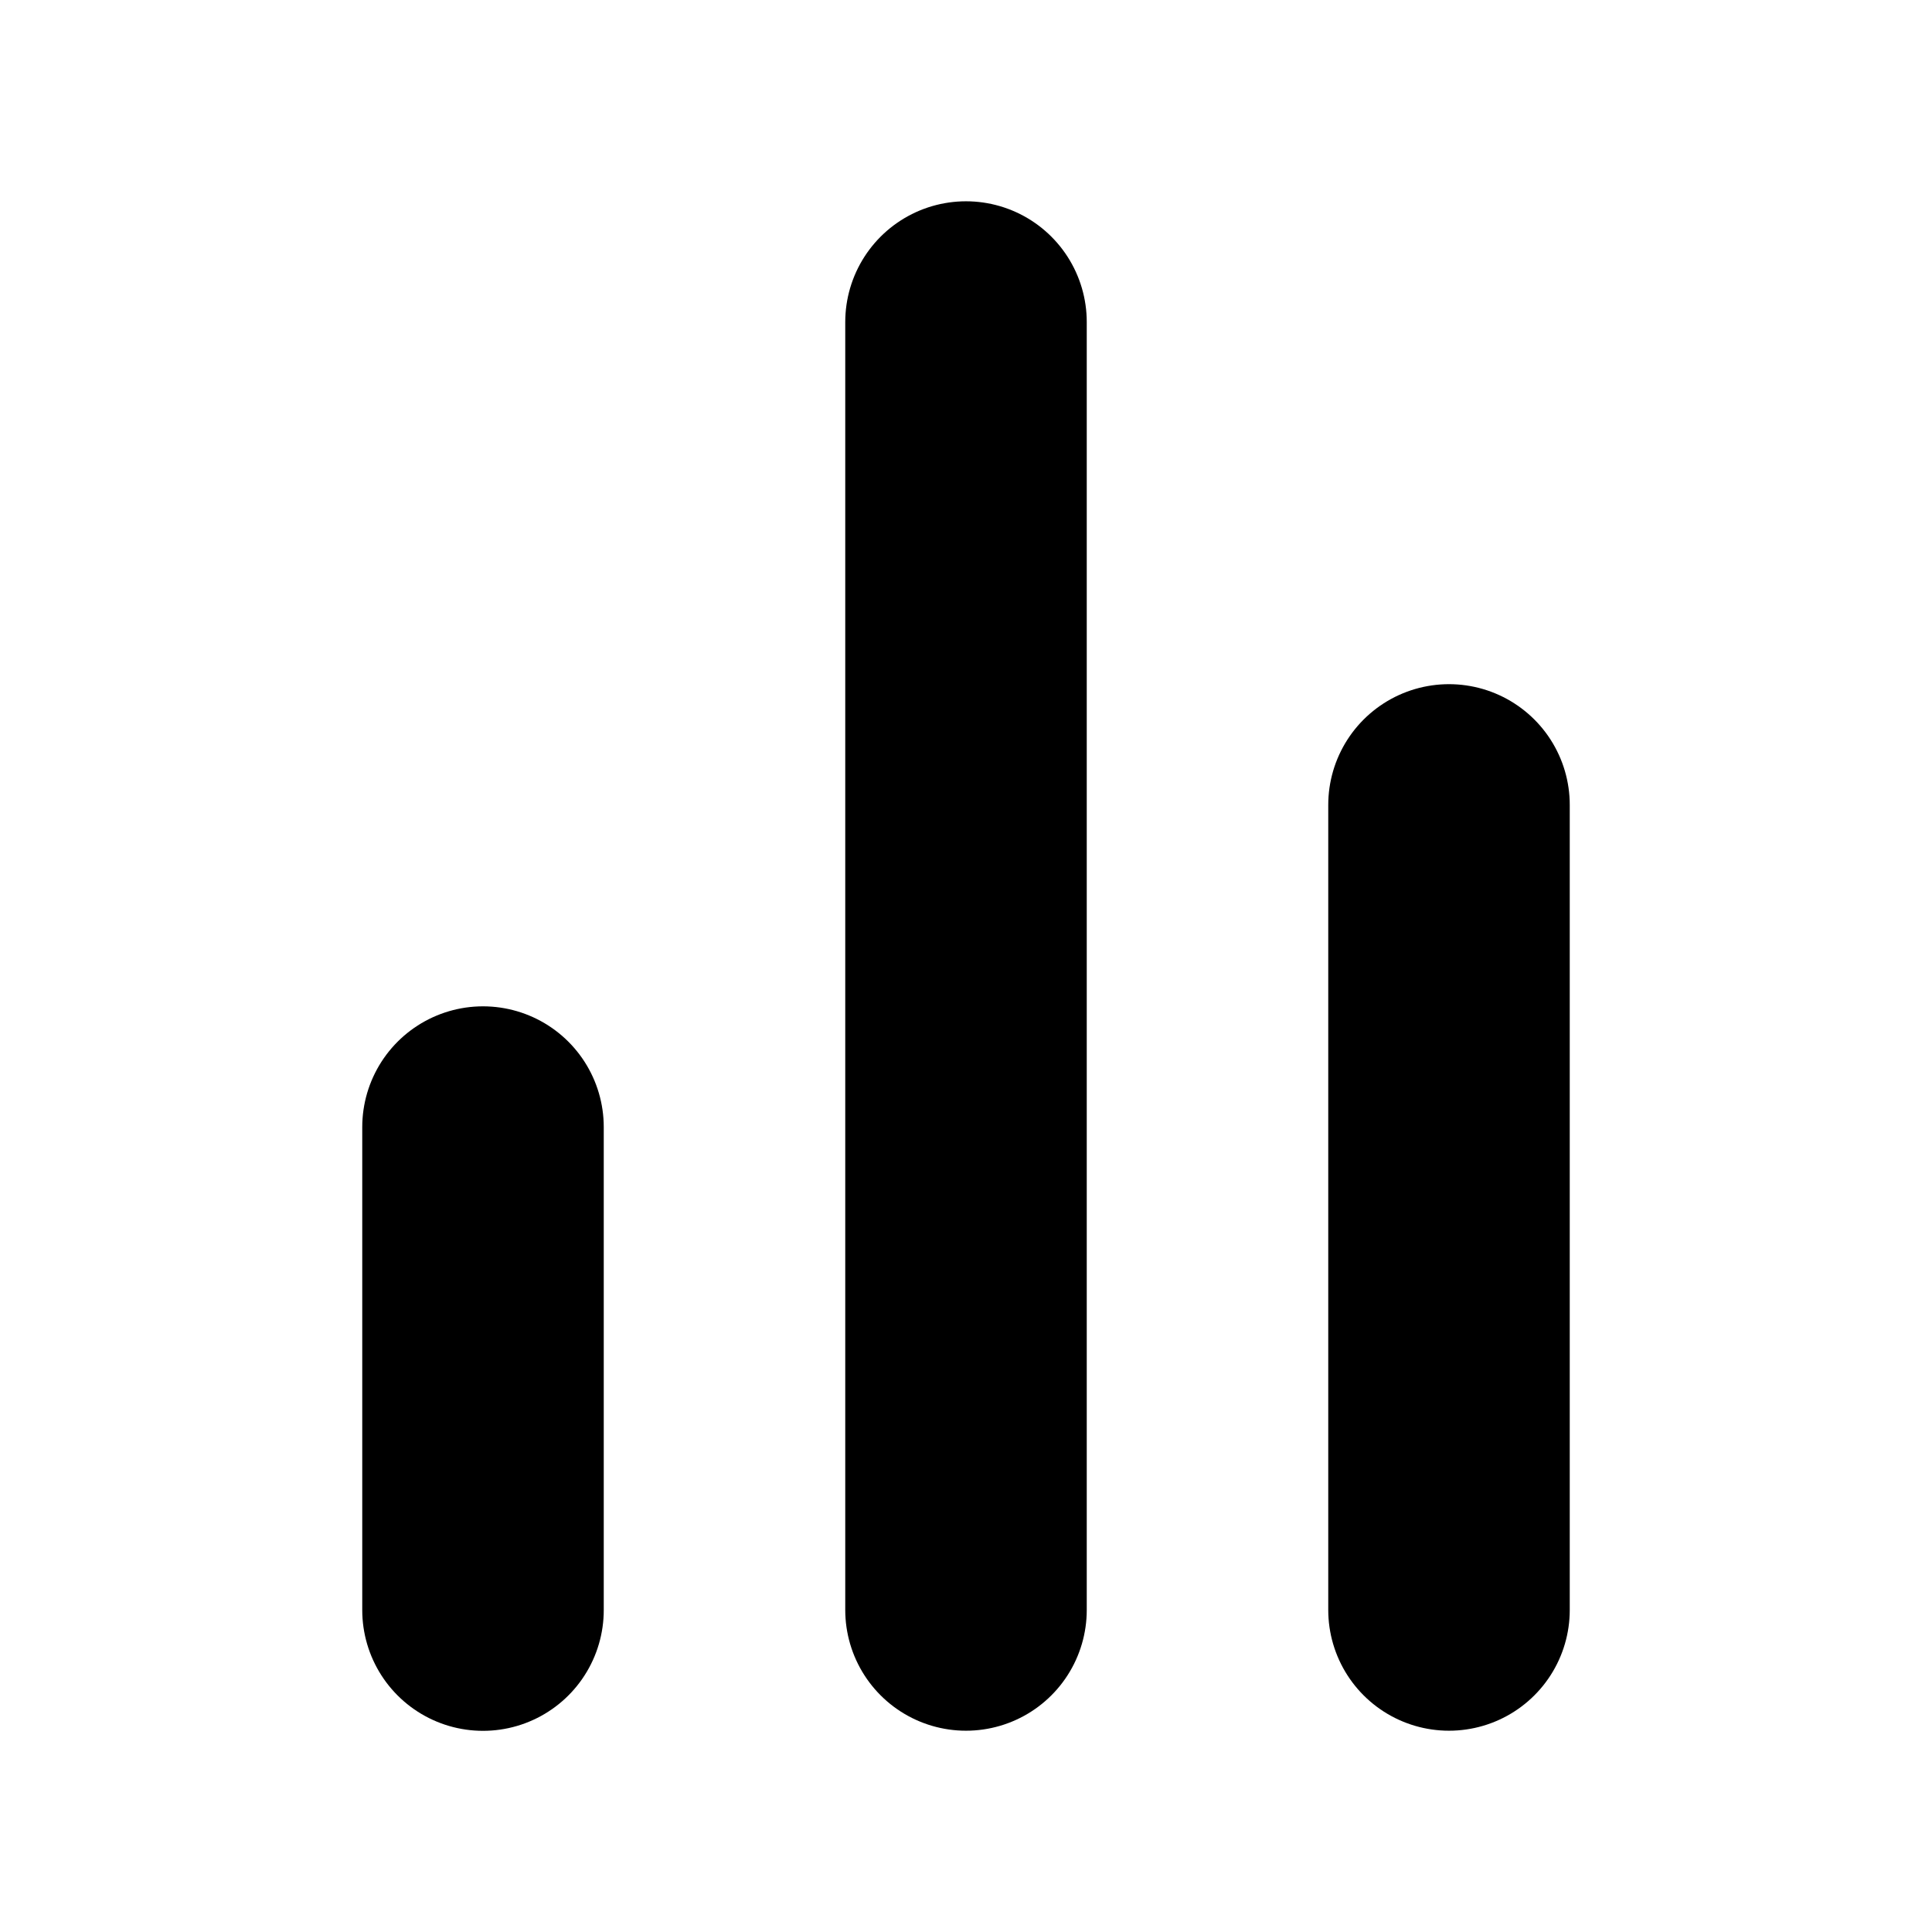
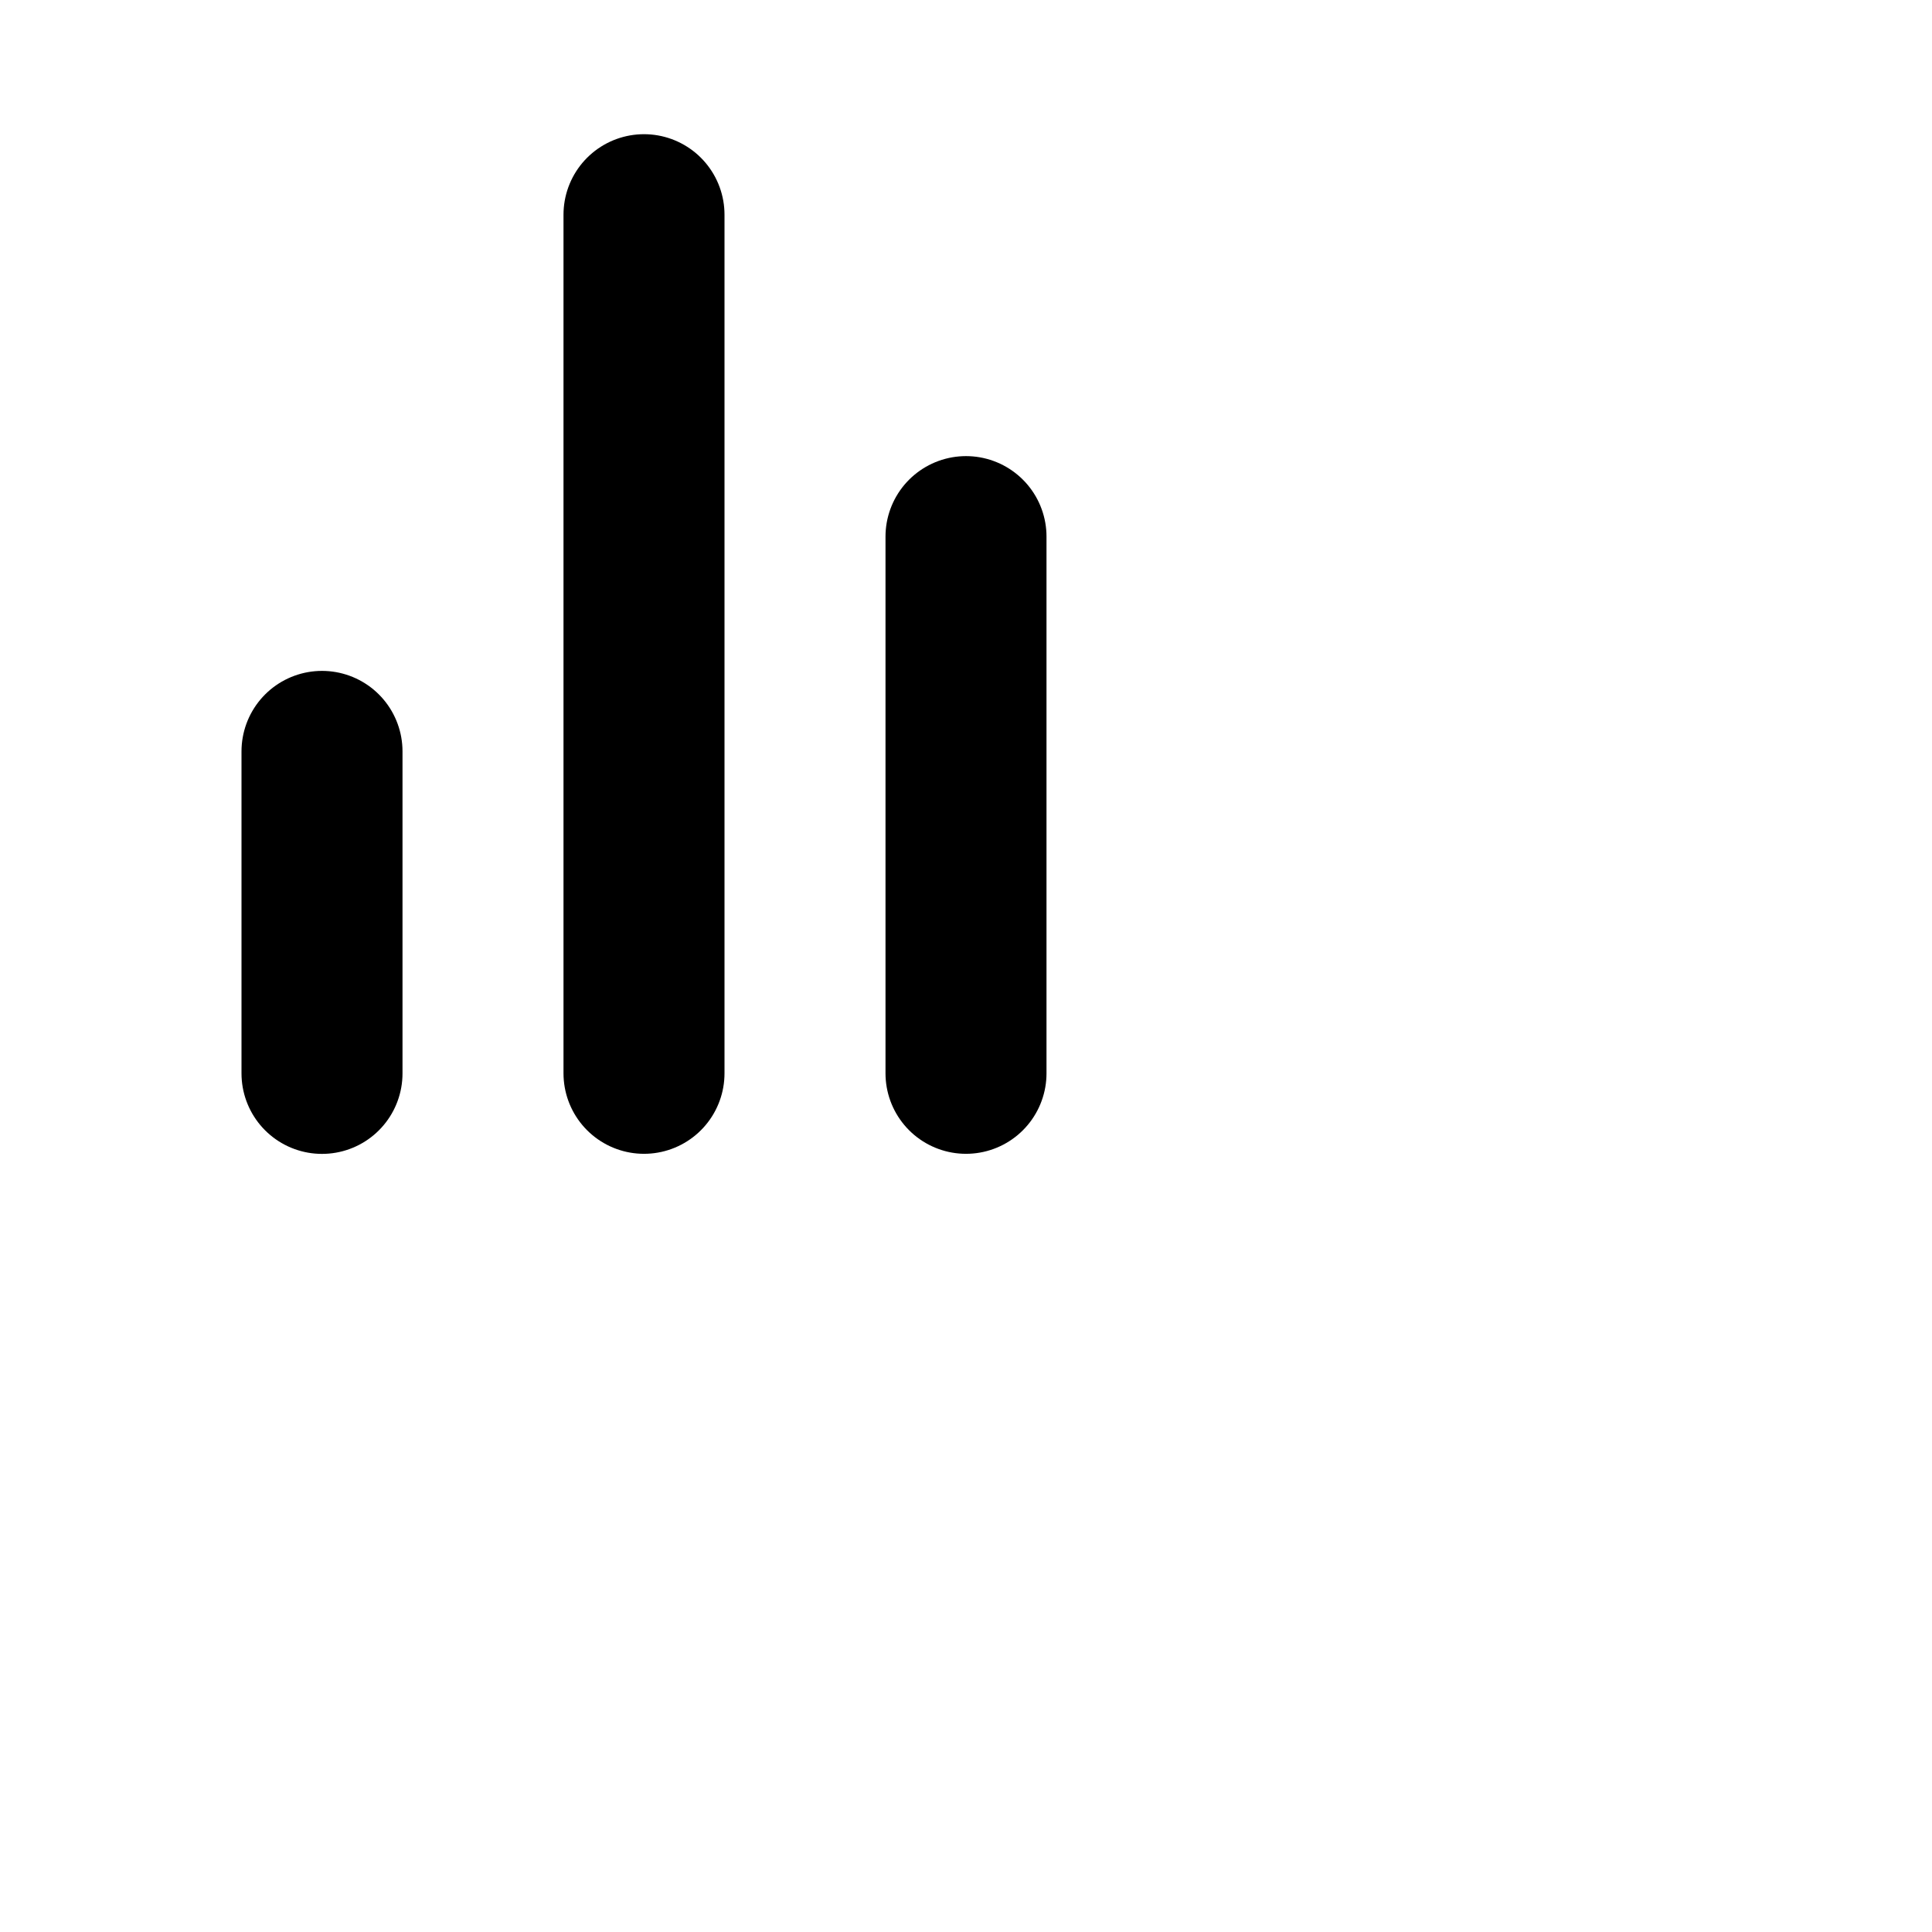
- <svg xmlns="http://www.w3.org/2000/svg" id="tuiIconChartBar" fill="none" viewBox="0 0 16 16">
+ <svg xmlns="http://www.w3.org/2000/svg" id="tuiIconChartBar" fill="none" viewBox="0 0 24 24">
  <path stroke="currentColor" stroke-linecap="round" stroke-width="2" d="M12 13.333V6.666m-4 6.667V2.667M4 13.334v-4" />
</svg>
